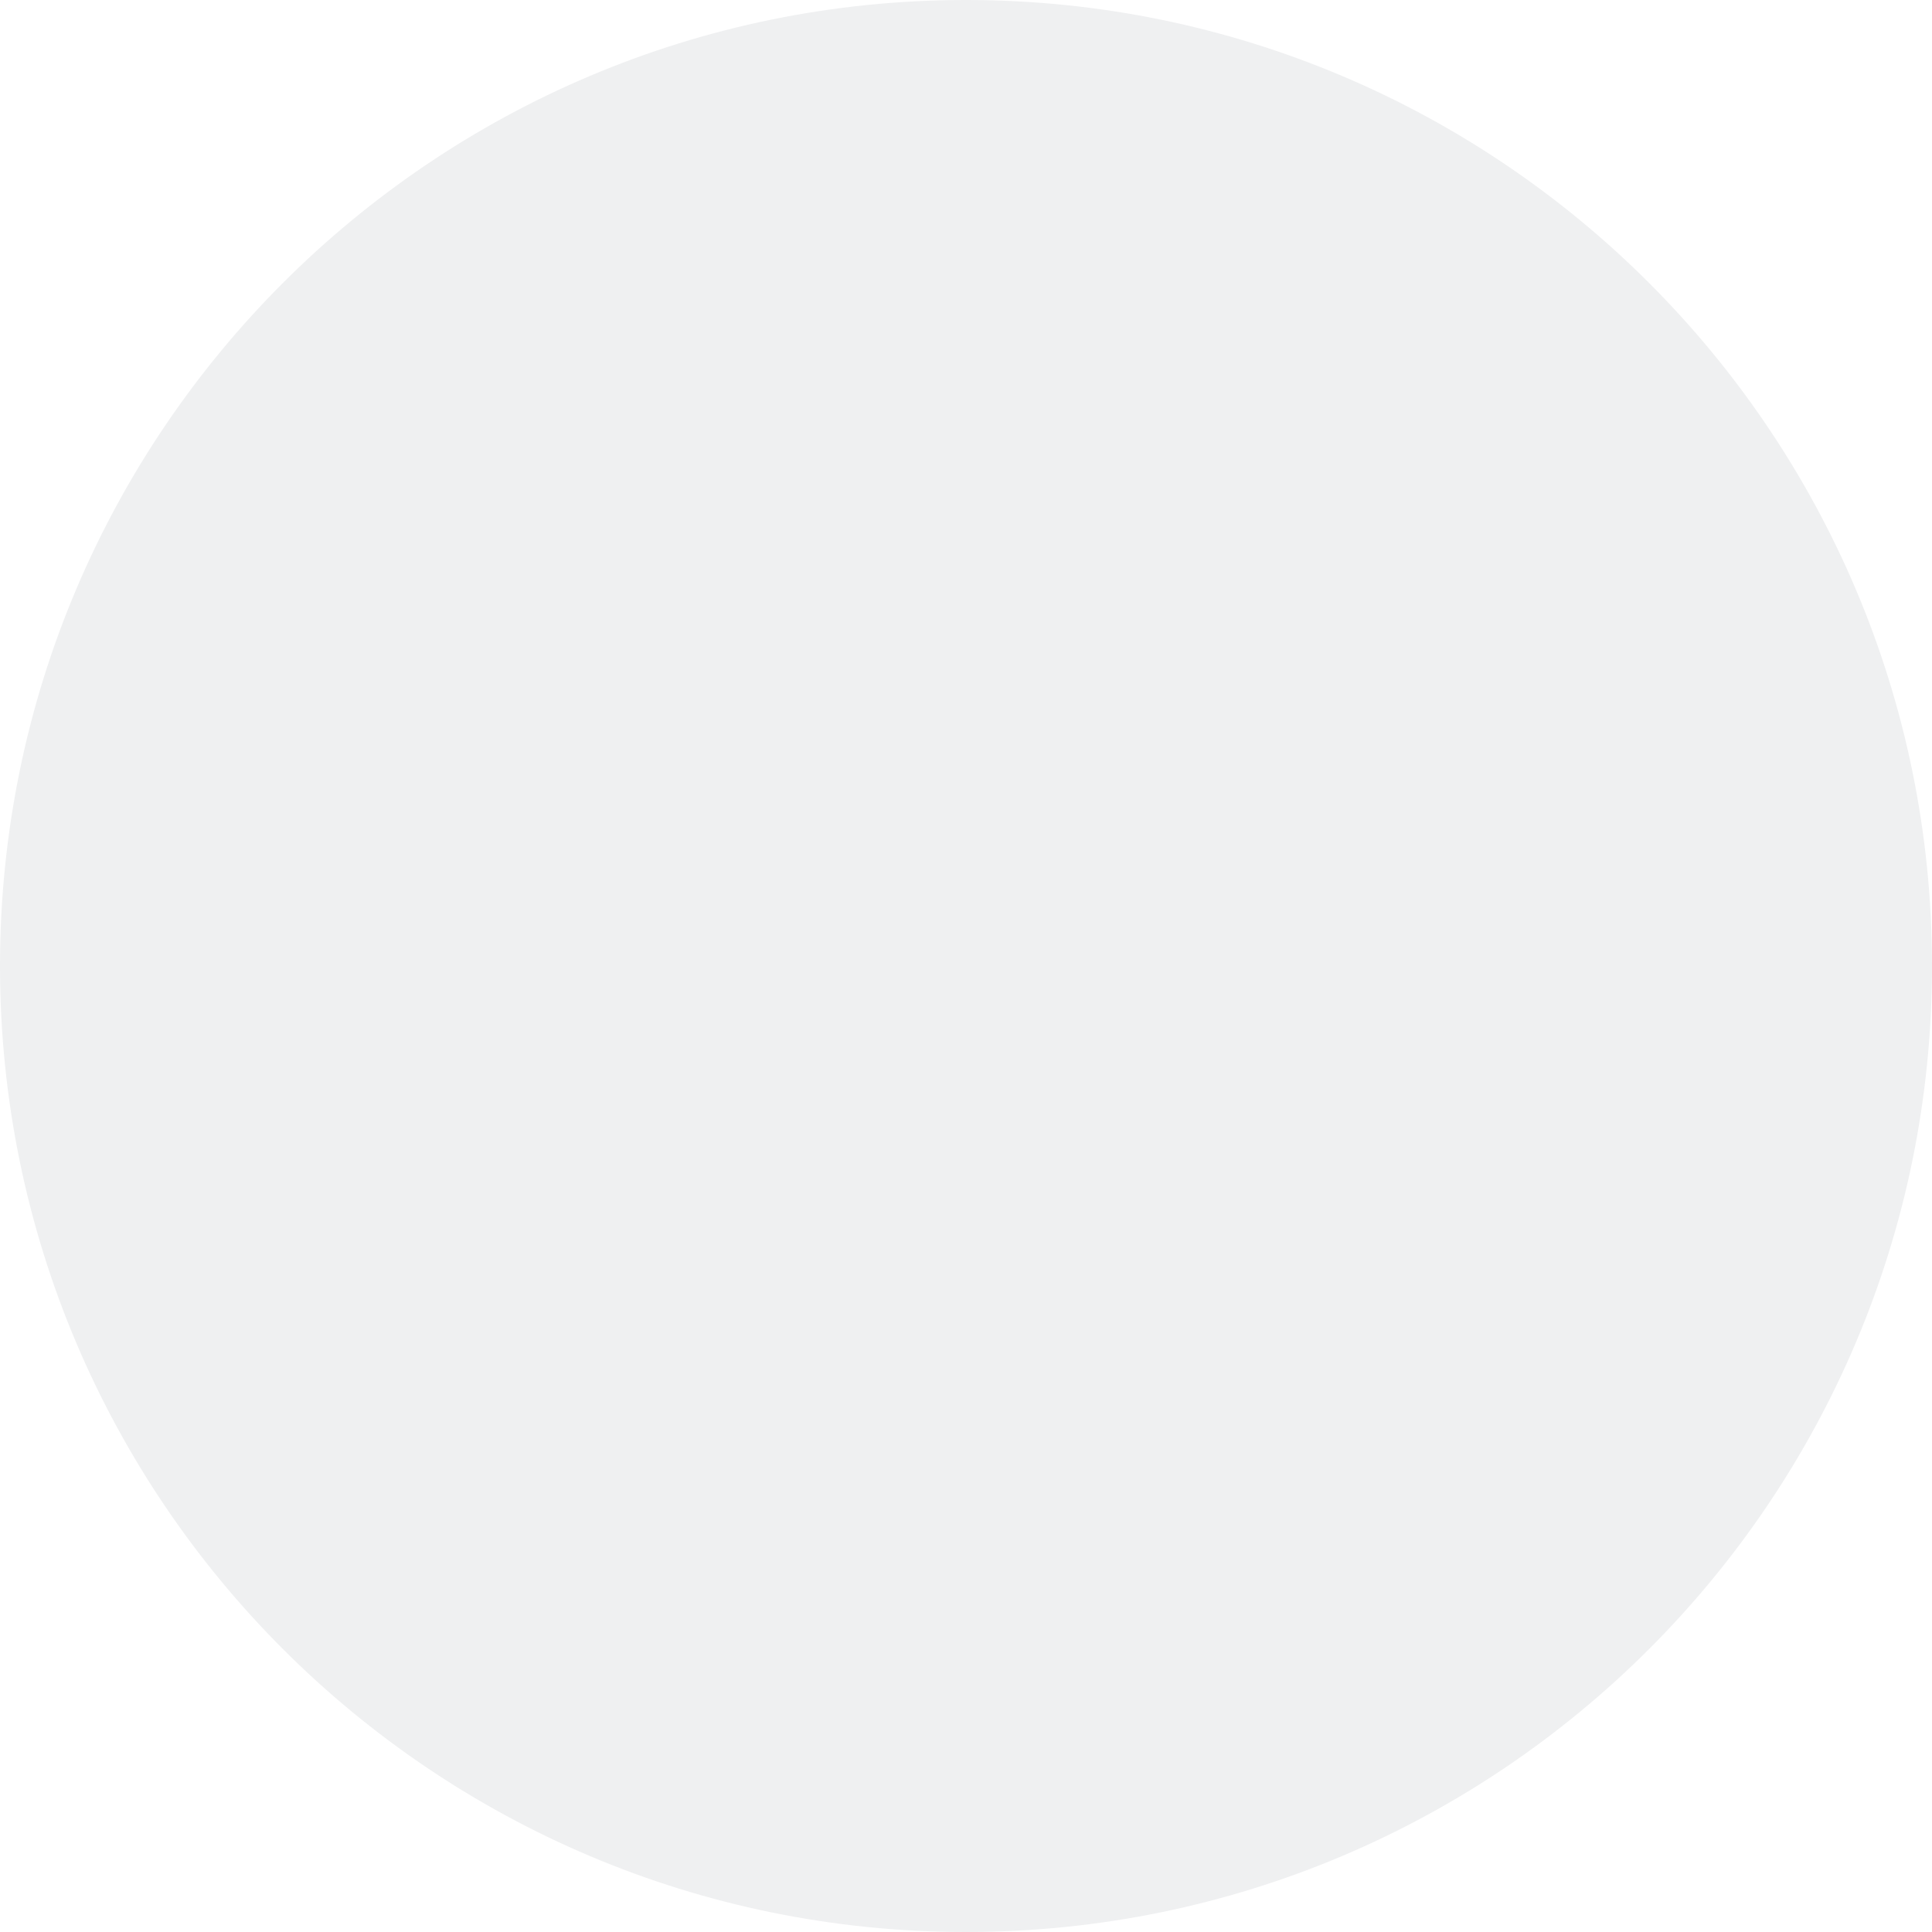
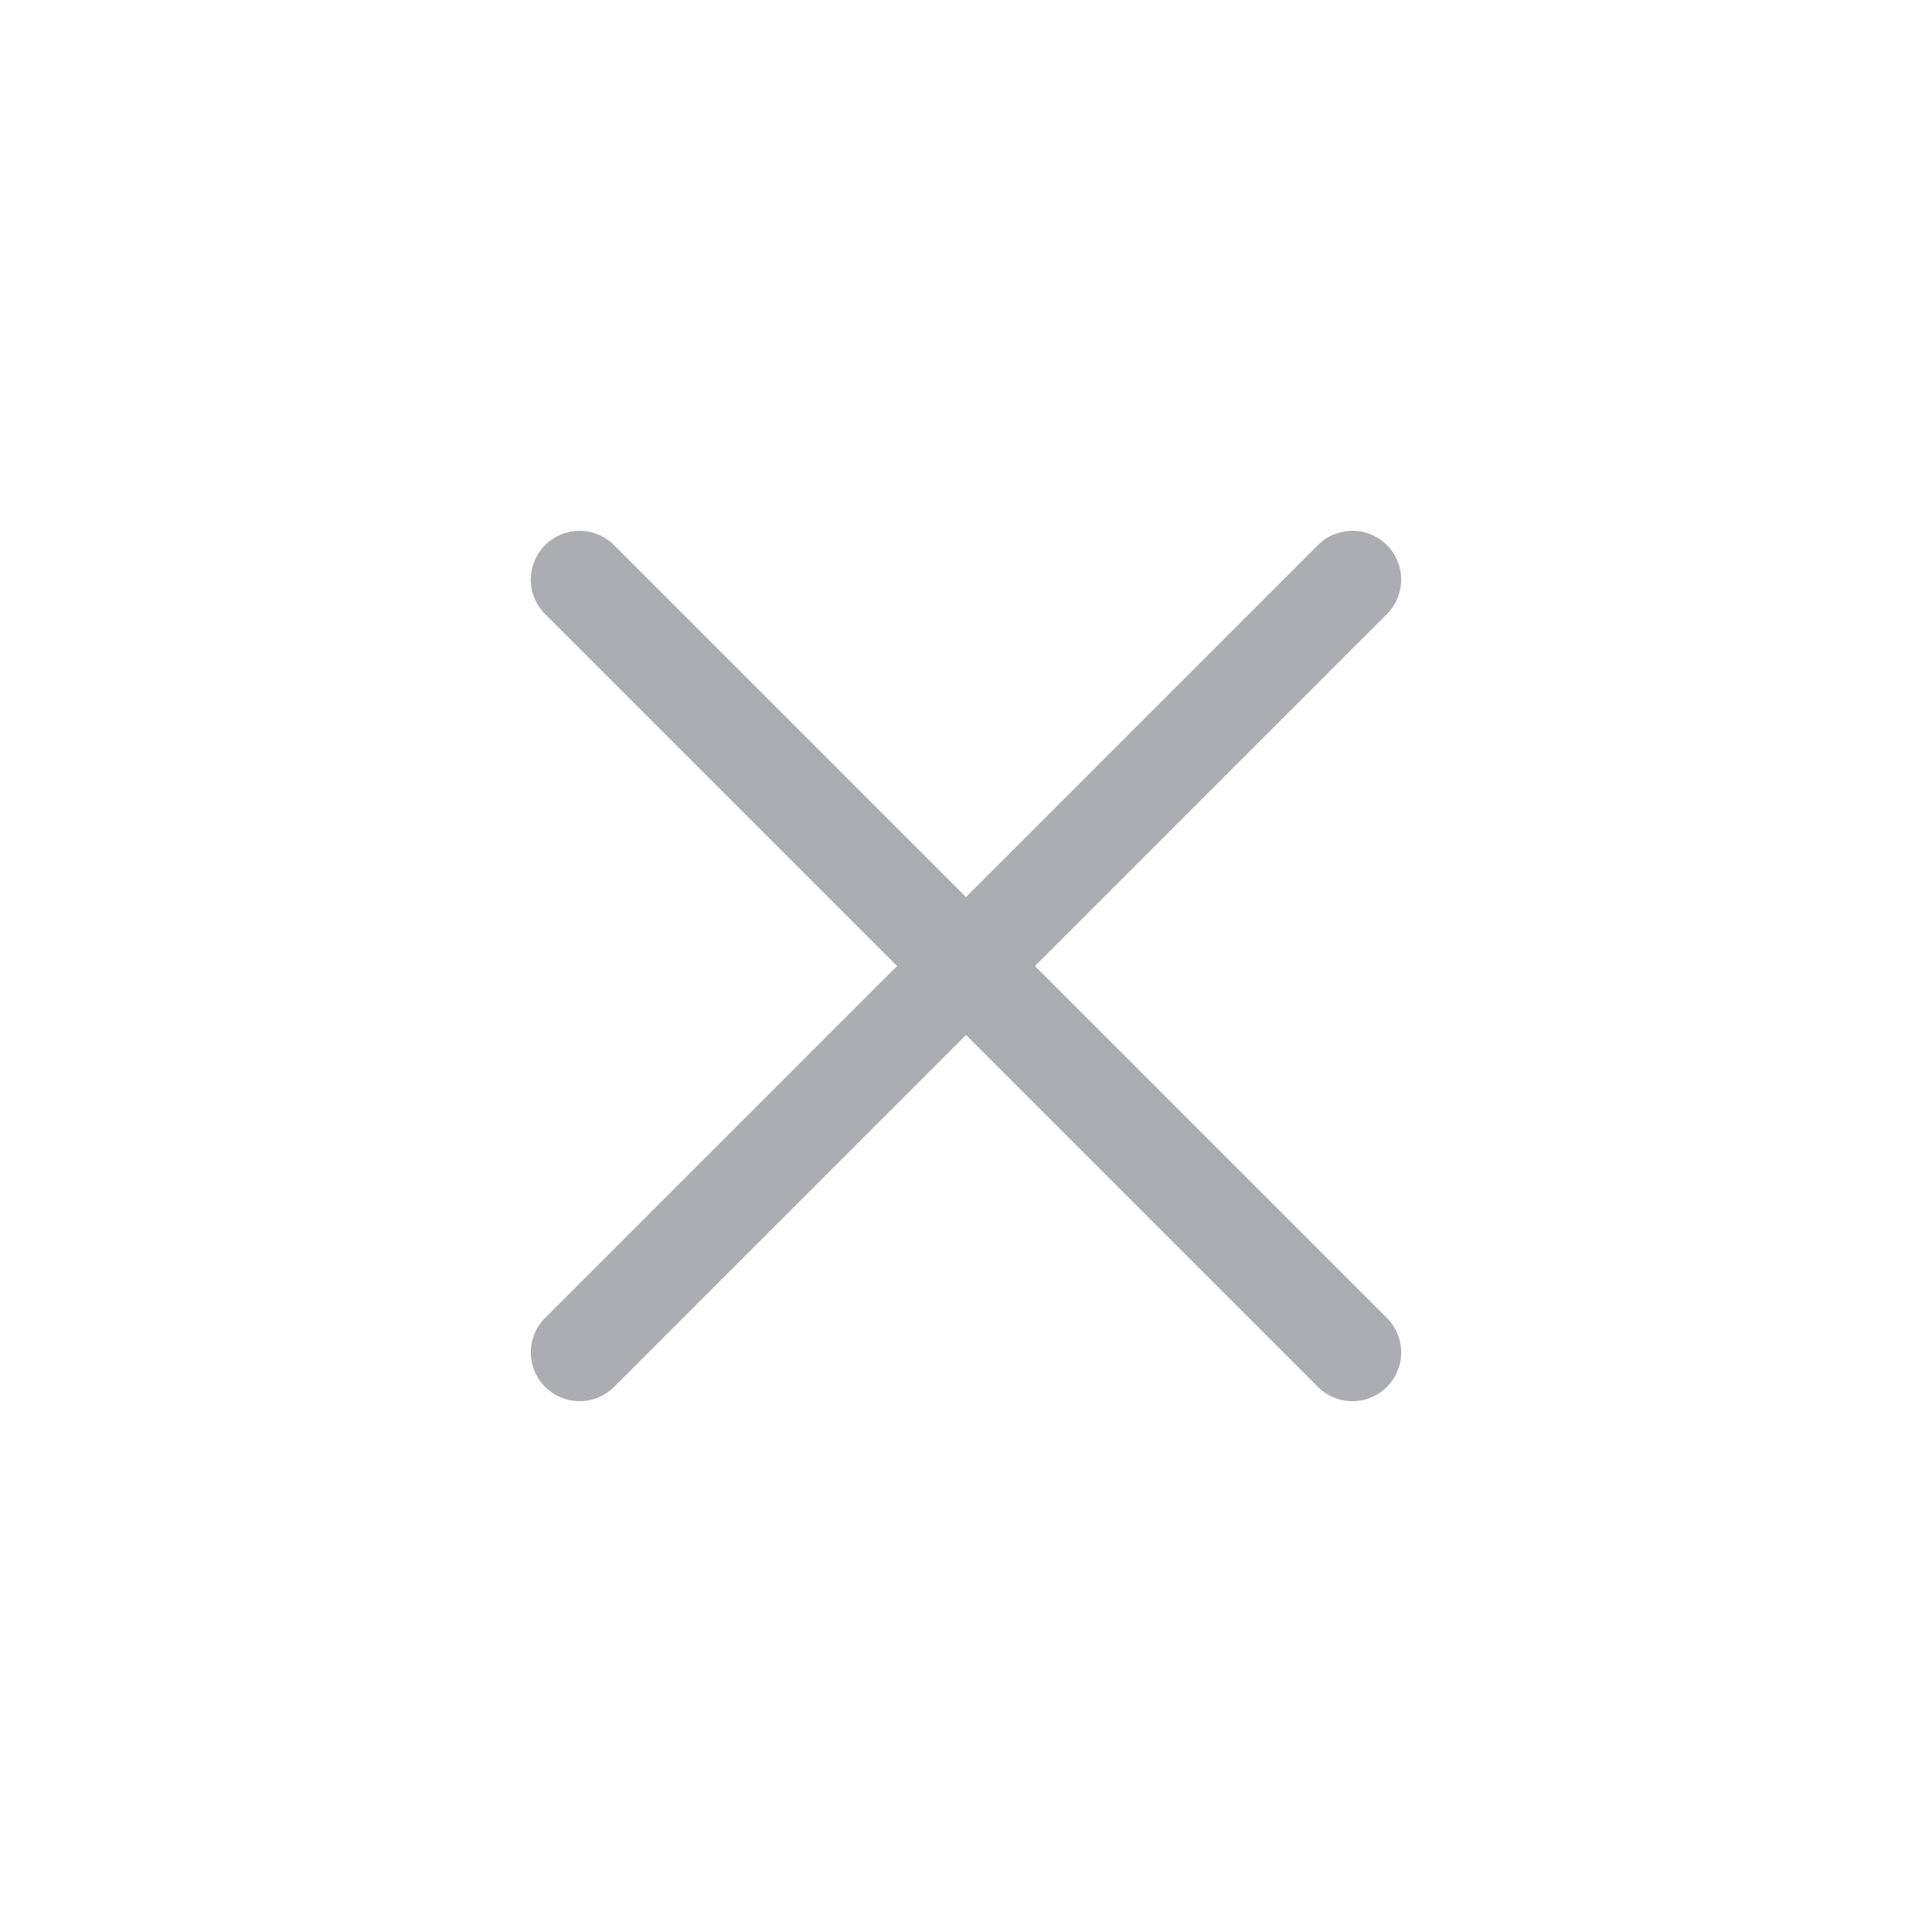
<svg xmlns="http://www.w3.org/2000/svg" viewBox="0 0 50 50" version="1.2" baseProfile="tiny">
  <defs>
</defs>
  <g fill="none" stroke="black" stroke-width="1" fill-rule="evenodd" stroke-linecap="square" stroke-linejoin="bevel">
-     <g fill="#eff0f1" fill-opacity="1" stroke="none" transform="matrix(0.0548323,0,0,-0.0548325,9.14653,50.4539)" font-family="Roboto" font-size="10" font-weight="870" font-style="normal">
-       <path vector-effect="none" fill-rule="nonzero" d="M289.126,8.279 C540.932,8.279 745.062,212.405 745.062,464.214 C745.062,716.017 540.932,920.146 289.126,920.146 C37.321,920.146 -166.809,716.017 -166.809,464.214 C-166.809,212.405 37.321,8.279 289.126,8.279 " />
+     <g fill="none" stroke="#acadb3" stroke-opacity="1" stroke-width="1.01" stroke-linecap="round" stroke-linejoin="miter" stroke-miterlimit="2" transform="matrix(2.5,0,0,2.5,2.5,2.5)" font-family="Roboto" font-size="10" font-weight="870" font-style="normal">
+       <polyline fill="none" vector-effect="none" points="5,5 13,13 " />
+       <polyline fill="none" vector-effect="none" points="13,5 5,13 " />
    </g>
    <g fill="none" stroke="#000000" stroke-opacity="1" stroke-width="1" stroke-linecap="square" stroke-linejoin="bevel" transform="matrix(1,0,0,1,0,0)" font-family="Roboto" font-size="10" font-weight="870" font-style="normal">
</g>
  </g>
</svg>
